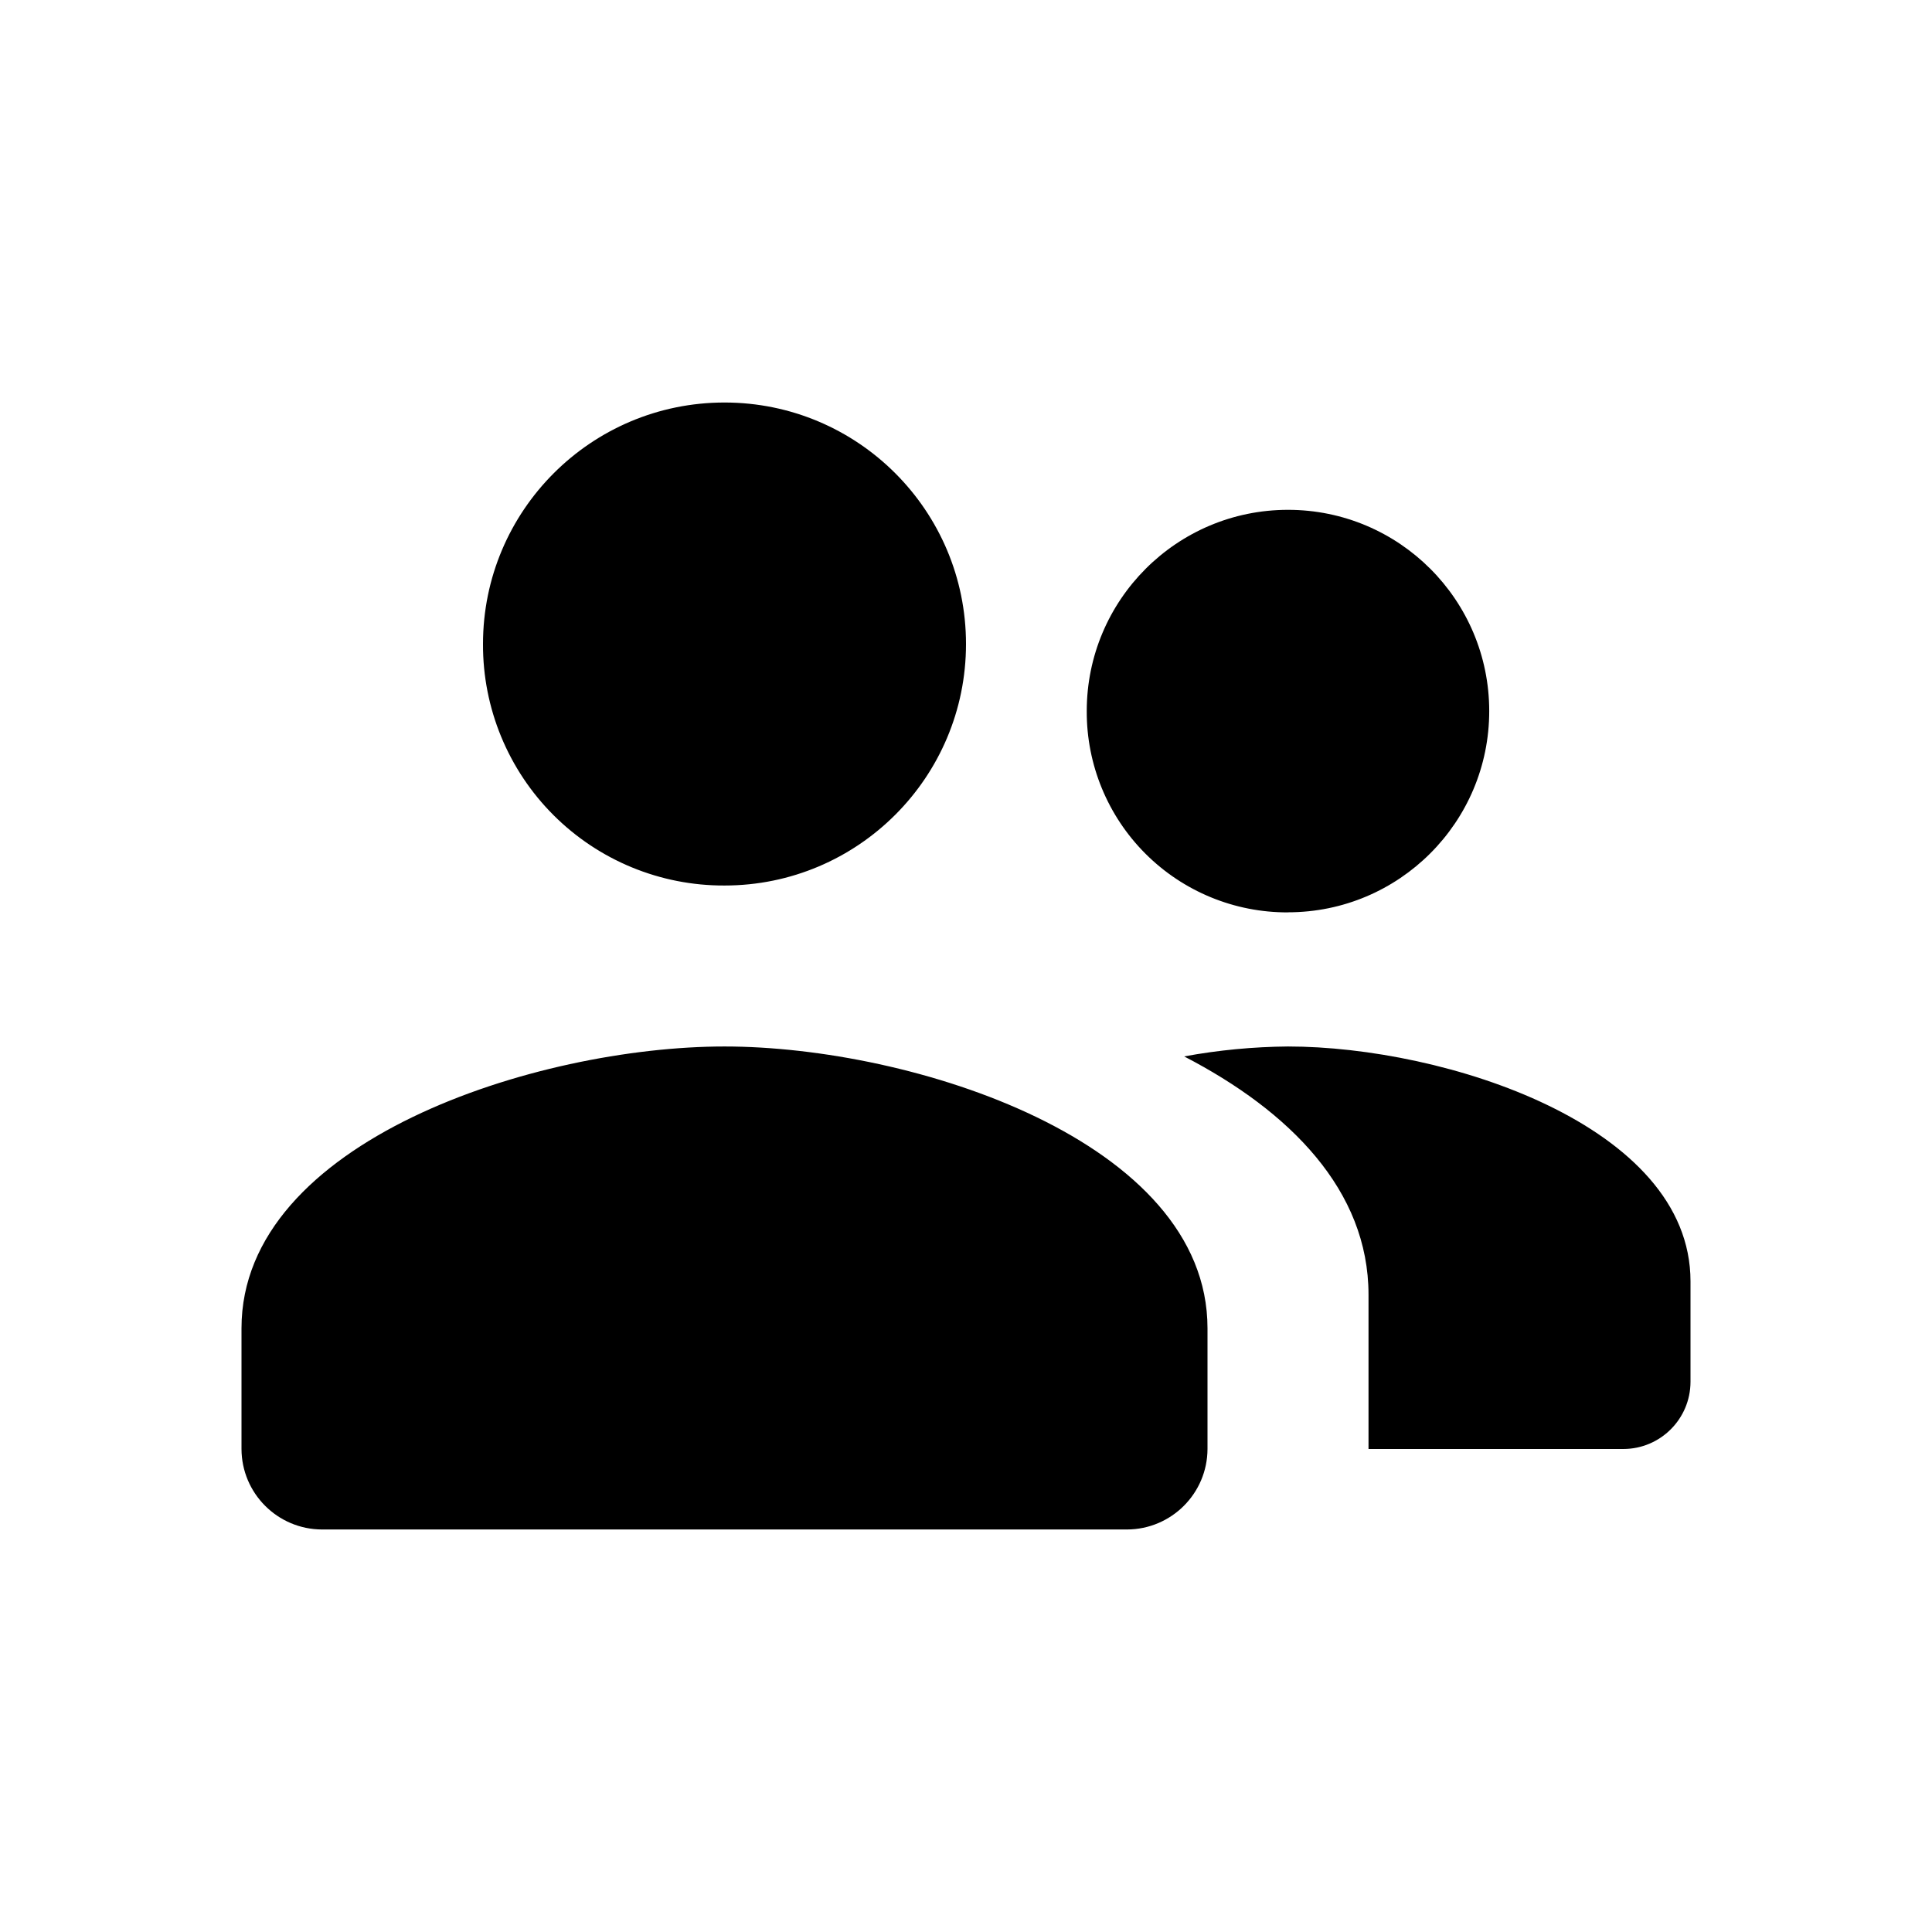
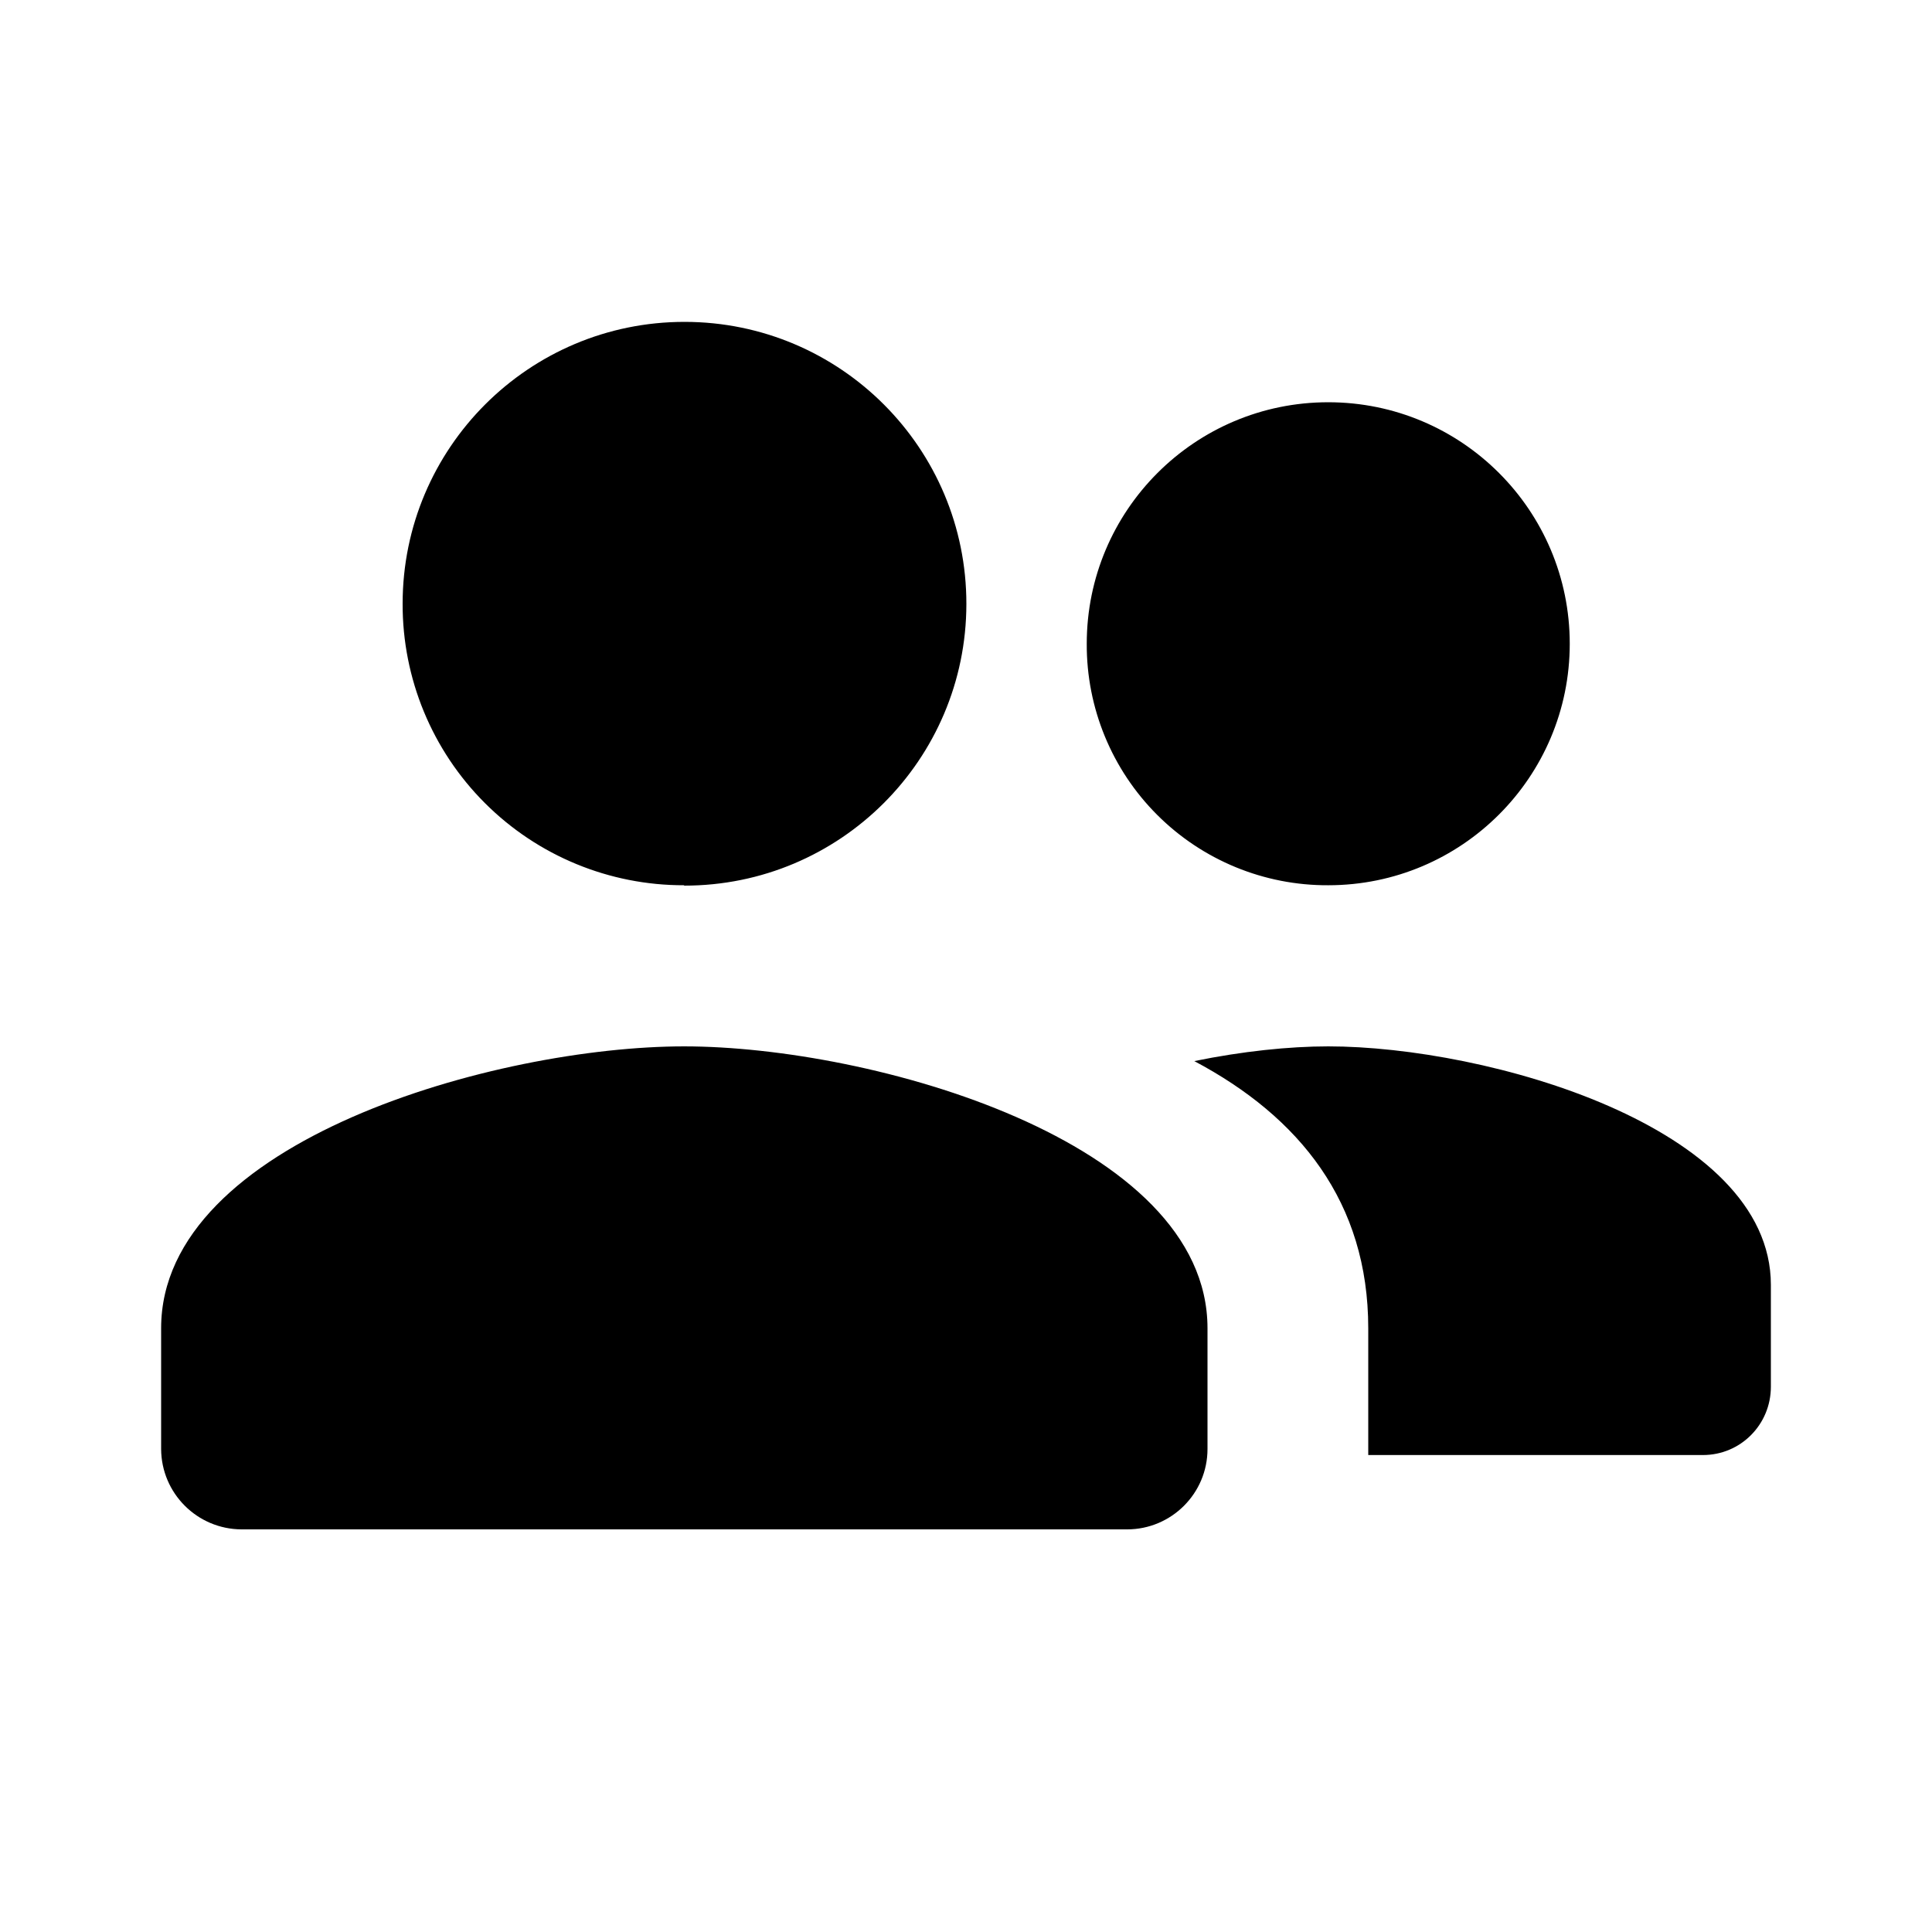
<svg xmlns="http://www.w3.org/2000/svg" viewBox="0 0 512 512">
-   <path d="M192 277.33c-49.7 0-128 24.96-128 74.67v32a21.4 21.4 0 0 0 21.33 21.33h213.34A21.4 21.4 0 0 0 320 384v-32c0-49.7-78.3-74.67-128-74.67zm0-42.66a64 64 0 1 0-64-64 63.74 63.74 0 0 0 64 64zm149.33 7.1A53.33 53.33 0 1 0 288 188.45a53.11 53.11 0 0 0 53.33 53.34zm0 35.56c-9.23.08-18.44.96-27.52 2.63 28.01 14.5 48.86 35.5 48.86 63.15V384h67.55A17.83 17.83 0 0 0 448 366.22v-26.67c0-41.42-65.24-62.22-106.67-62.22z" />
+   <path d="M181.3 277.3c49.7 0 138.7 25 138.7 74.7v32c0 11.8-9.6 21.3-21.3 21.3H64A21.4 21.4 0 0 1 42.7 384v-32c0-49.7 89-74.7 138.6-74.7zm181.3 108.3V352c0-33.4-18.2-56-46.1-70.8 12.7-2.6 25.1-3.9 35.5-3.9 42 0 117.3 21.2 117.3 63.2v27c0 10-8 18.1-18 18.1h-88.7zm-181.3-151a74.4 74.4 0 0 1-74.6-74.6 74.7 74.7 0 1 1 74.6 74.7zm170.7 0a63.7 63.7 0 0 1-64-64 64 64 0 1 1 64 64z" />
</svg>
